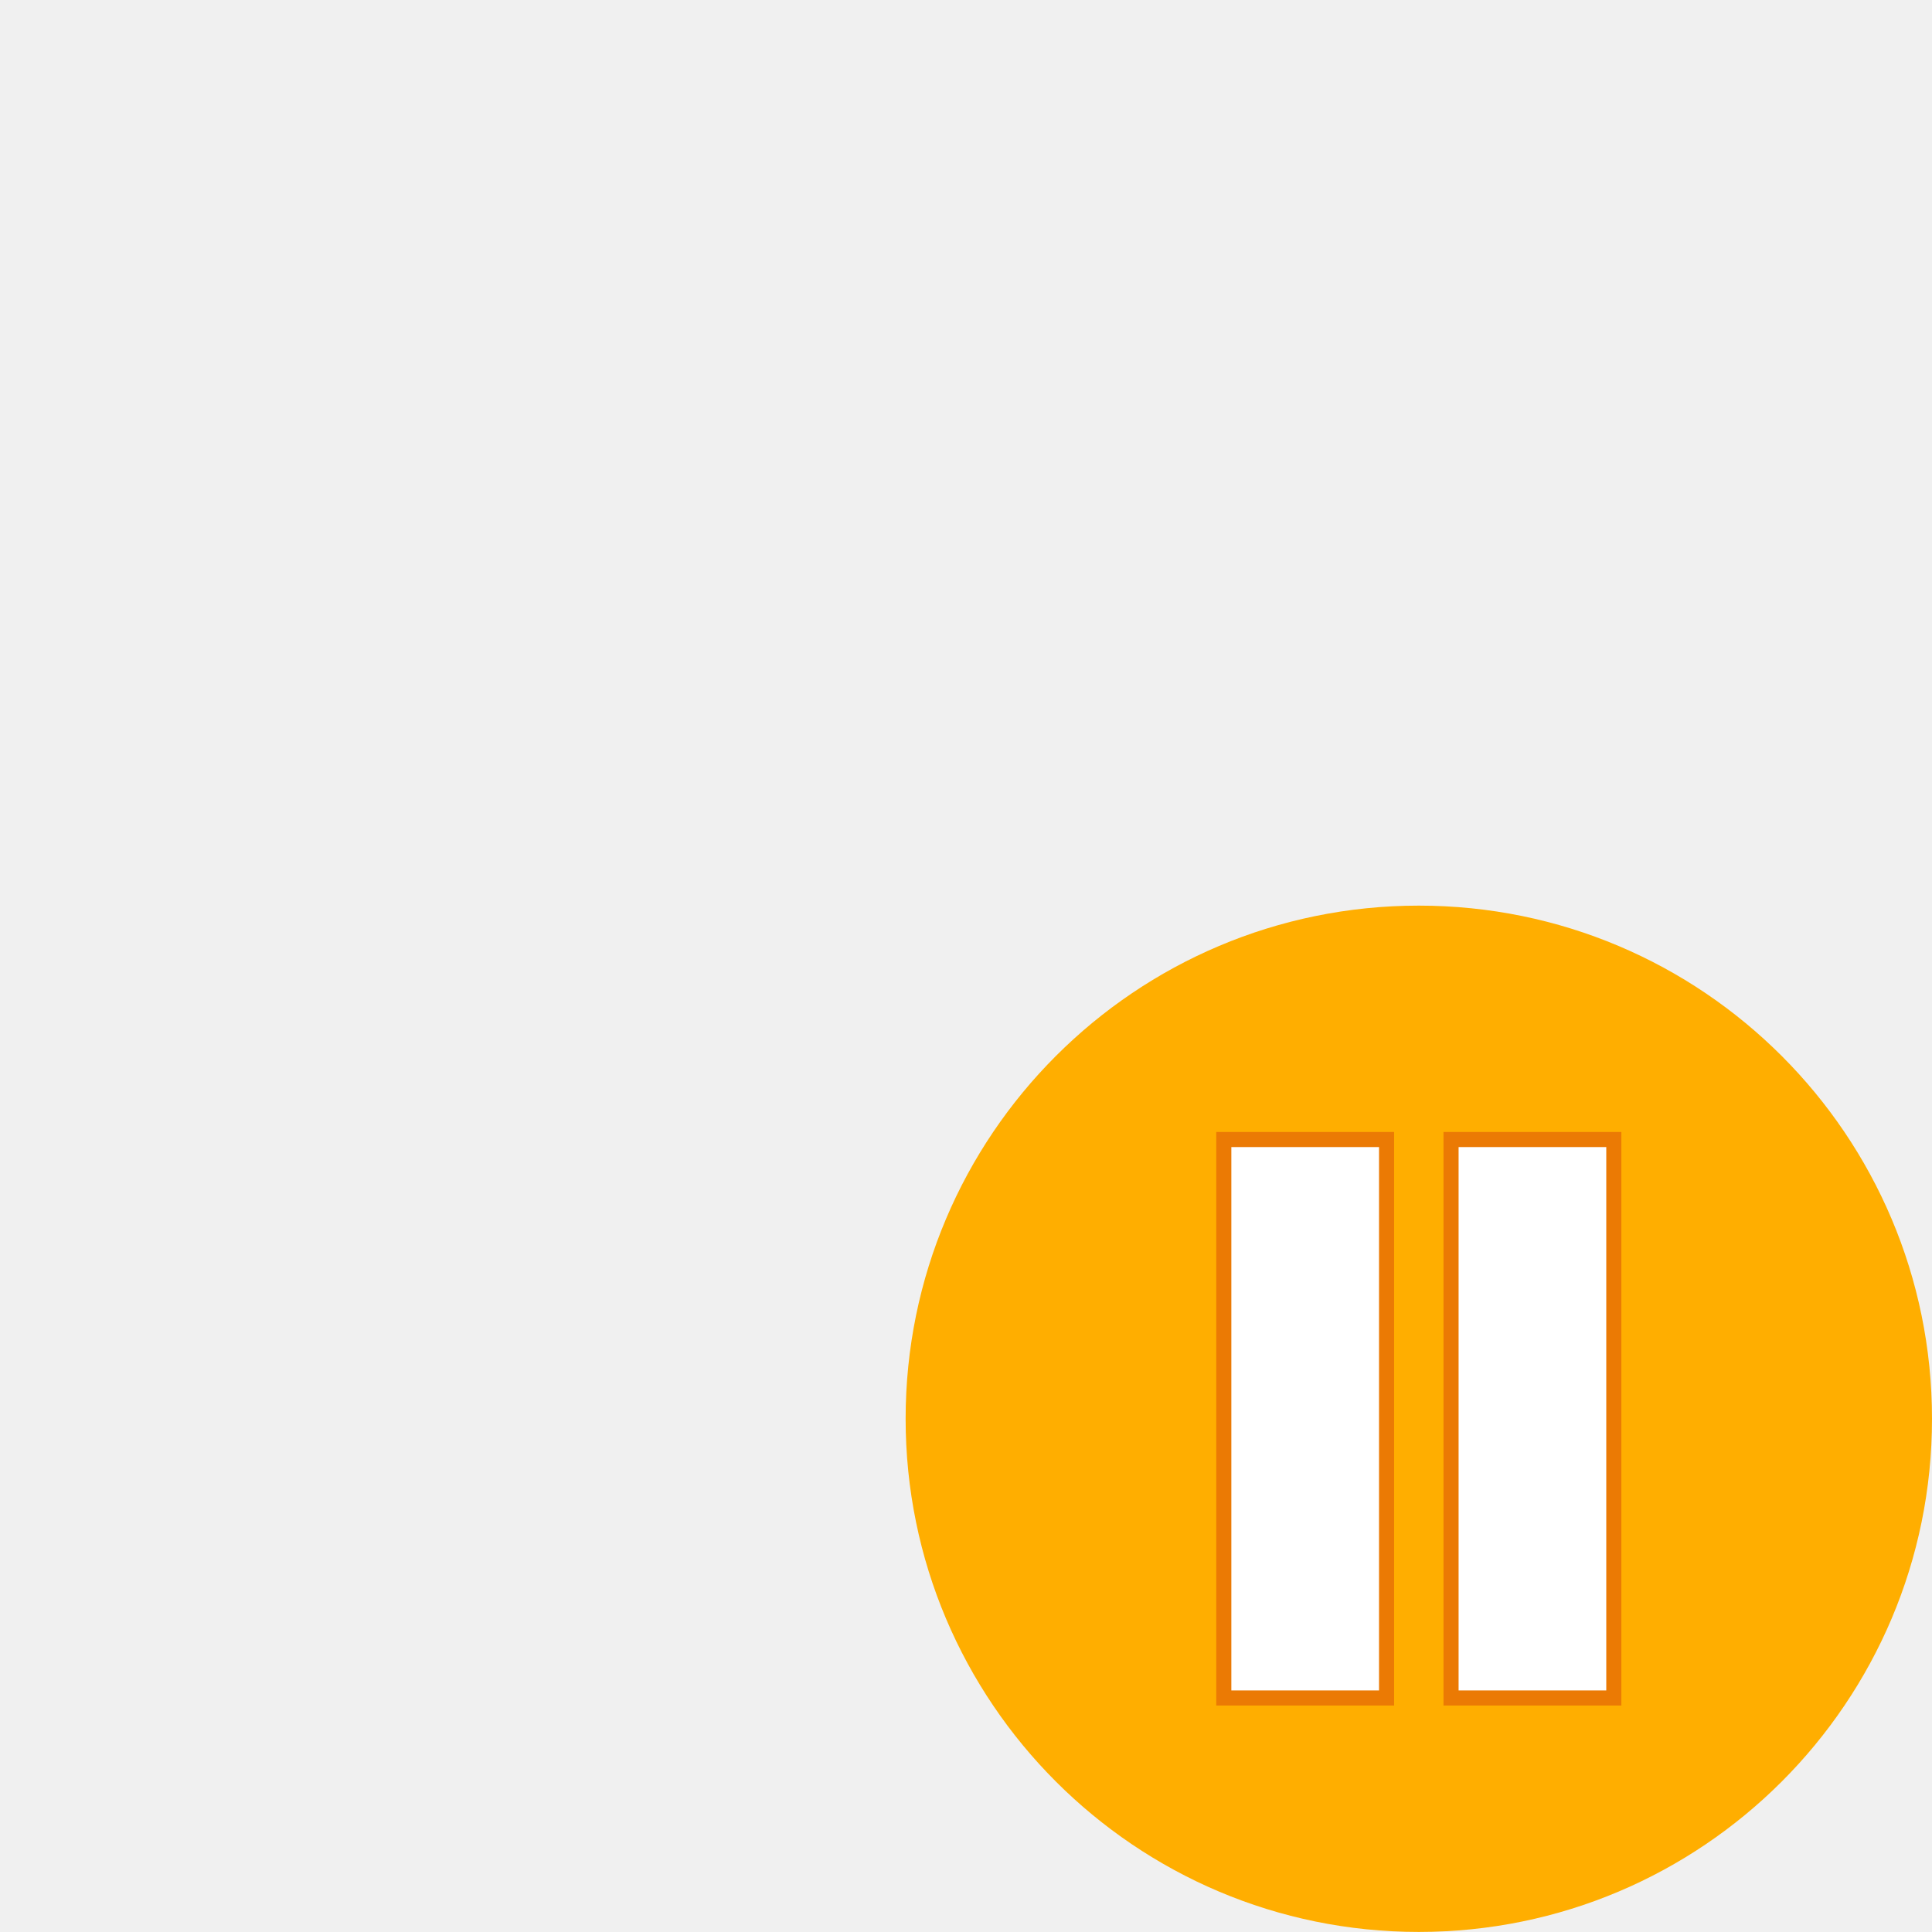
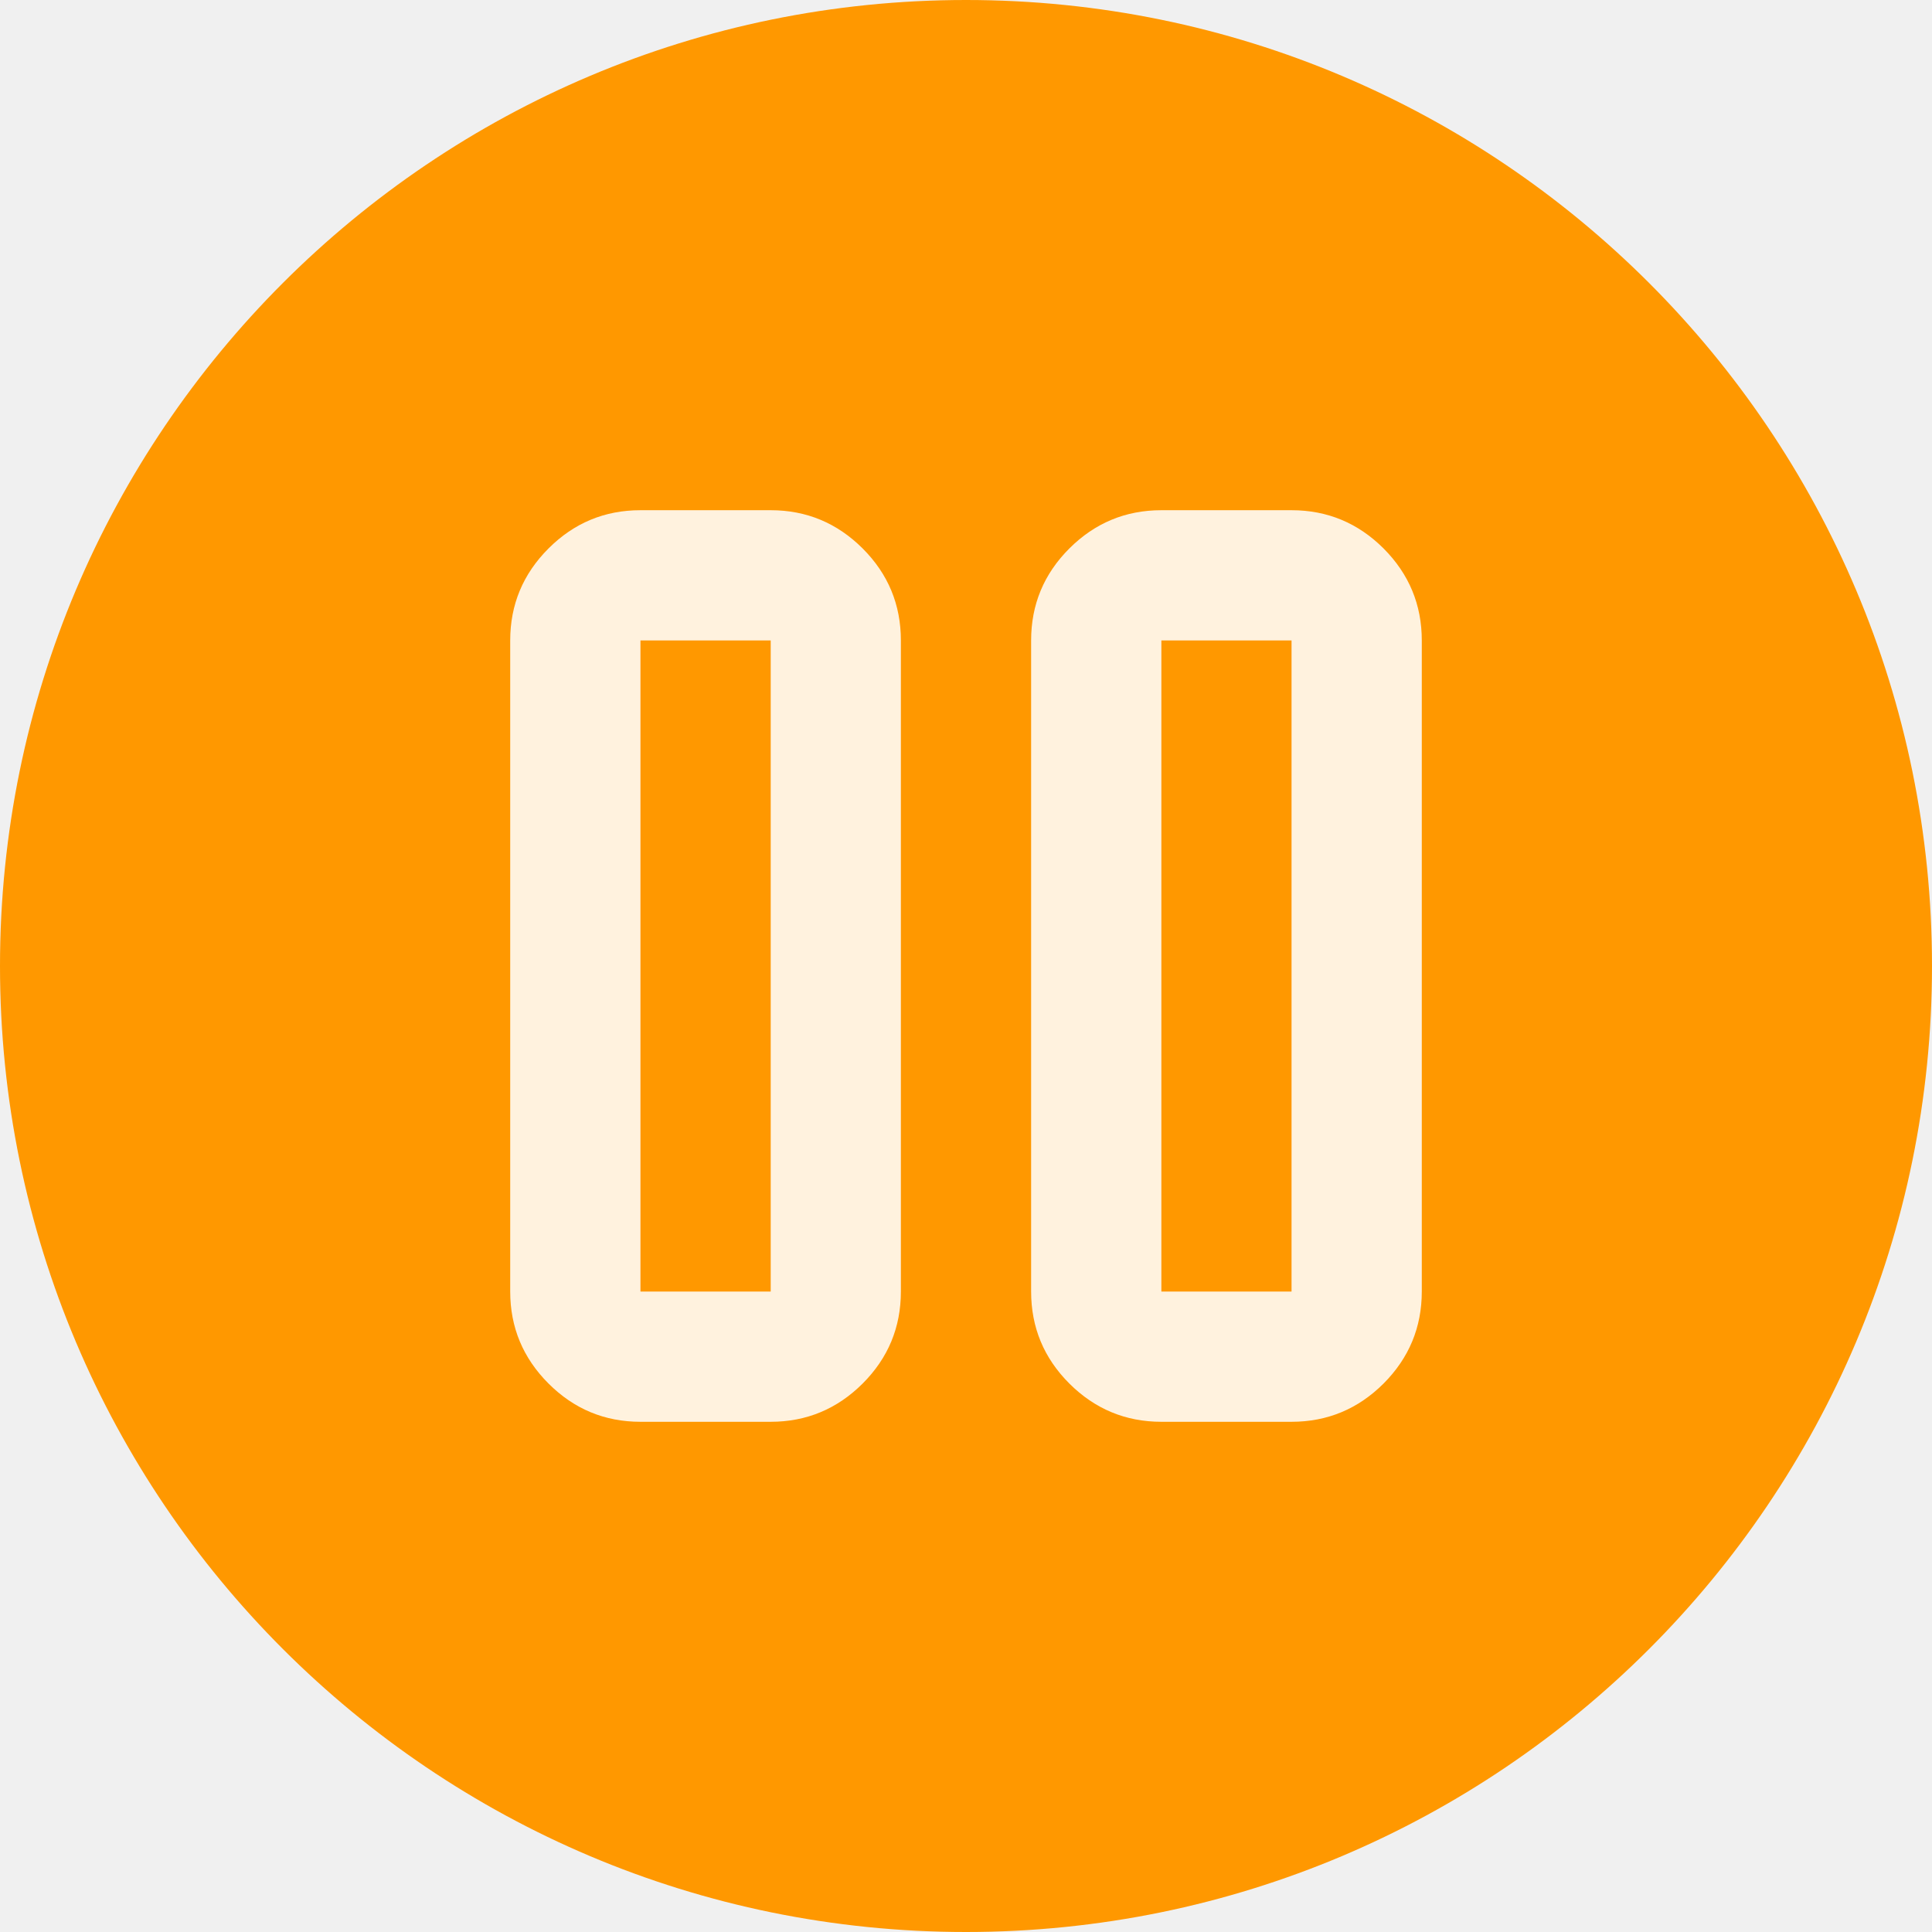
- <svg xmlns="http://www.w3.org/2000/svg" width="512" height="512" viewBox="0 0 32 32" fill="none">
-   <g clip-path="url(#clip0)">
-     <path fill-rule="evenodd" clip-rule="evenodd" d="M 32 23.5 C 32 28.193 28.194 31.999 23.5 31.999 C 18.806 31.999 15 28.193 15 23.5 C 15 18.805 18.806 15 23.5 15 C 28.194 15 32 18.805 32 23.5 Z" fill="#FFAE00" />
-     <path fill-rule="evenodd" clip-rule="evenodd" d="M 26.73 18.874 L 24.034 18.874 L 24.034 28.124 L 26.73 28.124 L 26.73 18.874 Z M 22.966 18.874 L 20.27 18.874 L 20.27 28.124 L 22.966 28.124 L 22.966 18.874 Z" fill="white" stroke="#EB7A04" stroke-width="0.25" />
-   </g>
-   <defs>
-     <clipPath id="clip0">
-       <rect width="32" height="32" fill="white" />
-     </clipPath>
-   </defs>
+ <svg xmlns="http://www.w3.org/2000/svg" width="512" height="512" viewBox="0 0 24 24" fill="none">
+   <circle cx="12" cy="12" r="12" fill="#FF9800" />
+   <path d="M14.427 17.662C13.982 17.662 13.601 17.503 13.284 17.187C12.967 16.87 12.809 16.489 12.809 16.044V7.956C12.809 7.511 12.967 7.13 13.284 6.813C13.601 6.497 13.982 6.338 14.427 6.338H16.044C16.489 6.338 16.87 6.497 17.187 6.813C17.503 7.13 17.662 7.511 17.662 7.956V16.044C17.662 16.489 17.503 16.87 17.187 17.187C16.87 17.503 16.489 17.662 16.044 17.662H14.427ZM7.956 17.662C7.511 17.662 7.13 17.503 6.814 17.187C6.497 16.87 6.338 16.489 6.338 16.044V7.956C6.338 7.511 6.497 7.13 6.814 6.813C7.13 6.497 7.511 6.338 7.956 6.338H9.574C10.018 6.338 10.399 6.497 10.716 6.813C11.033 7.13 11.191 7.511 11.191 7.956V16.044C11.191 16.489 11.033 16.87 10.716 17.187C10.399 17.503 10.018 17.662 9.574 17.662H7.956ZM14.427 16.044H16.044V7.956H14.427V16.044ZM7.956 16.044H9.574V7.956H7.956V16.044Z" fill="white" fill-opacity="0.87" />
</svg>
